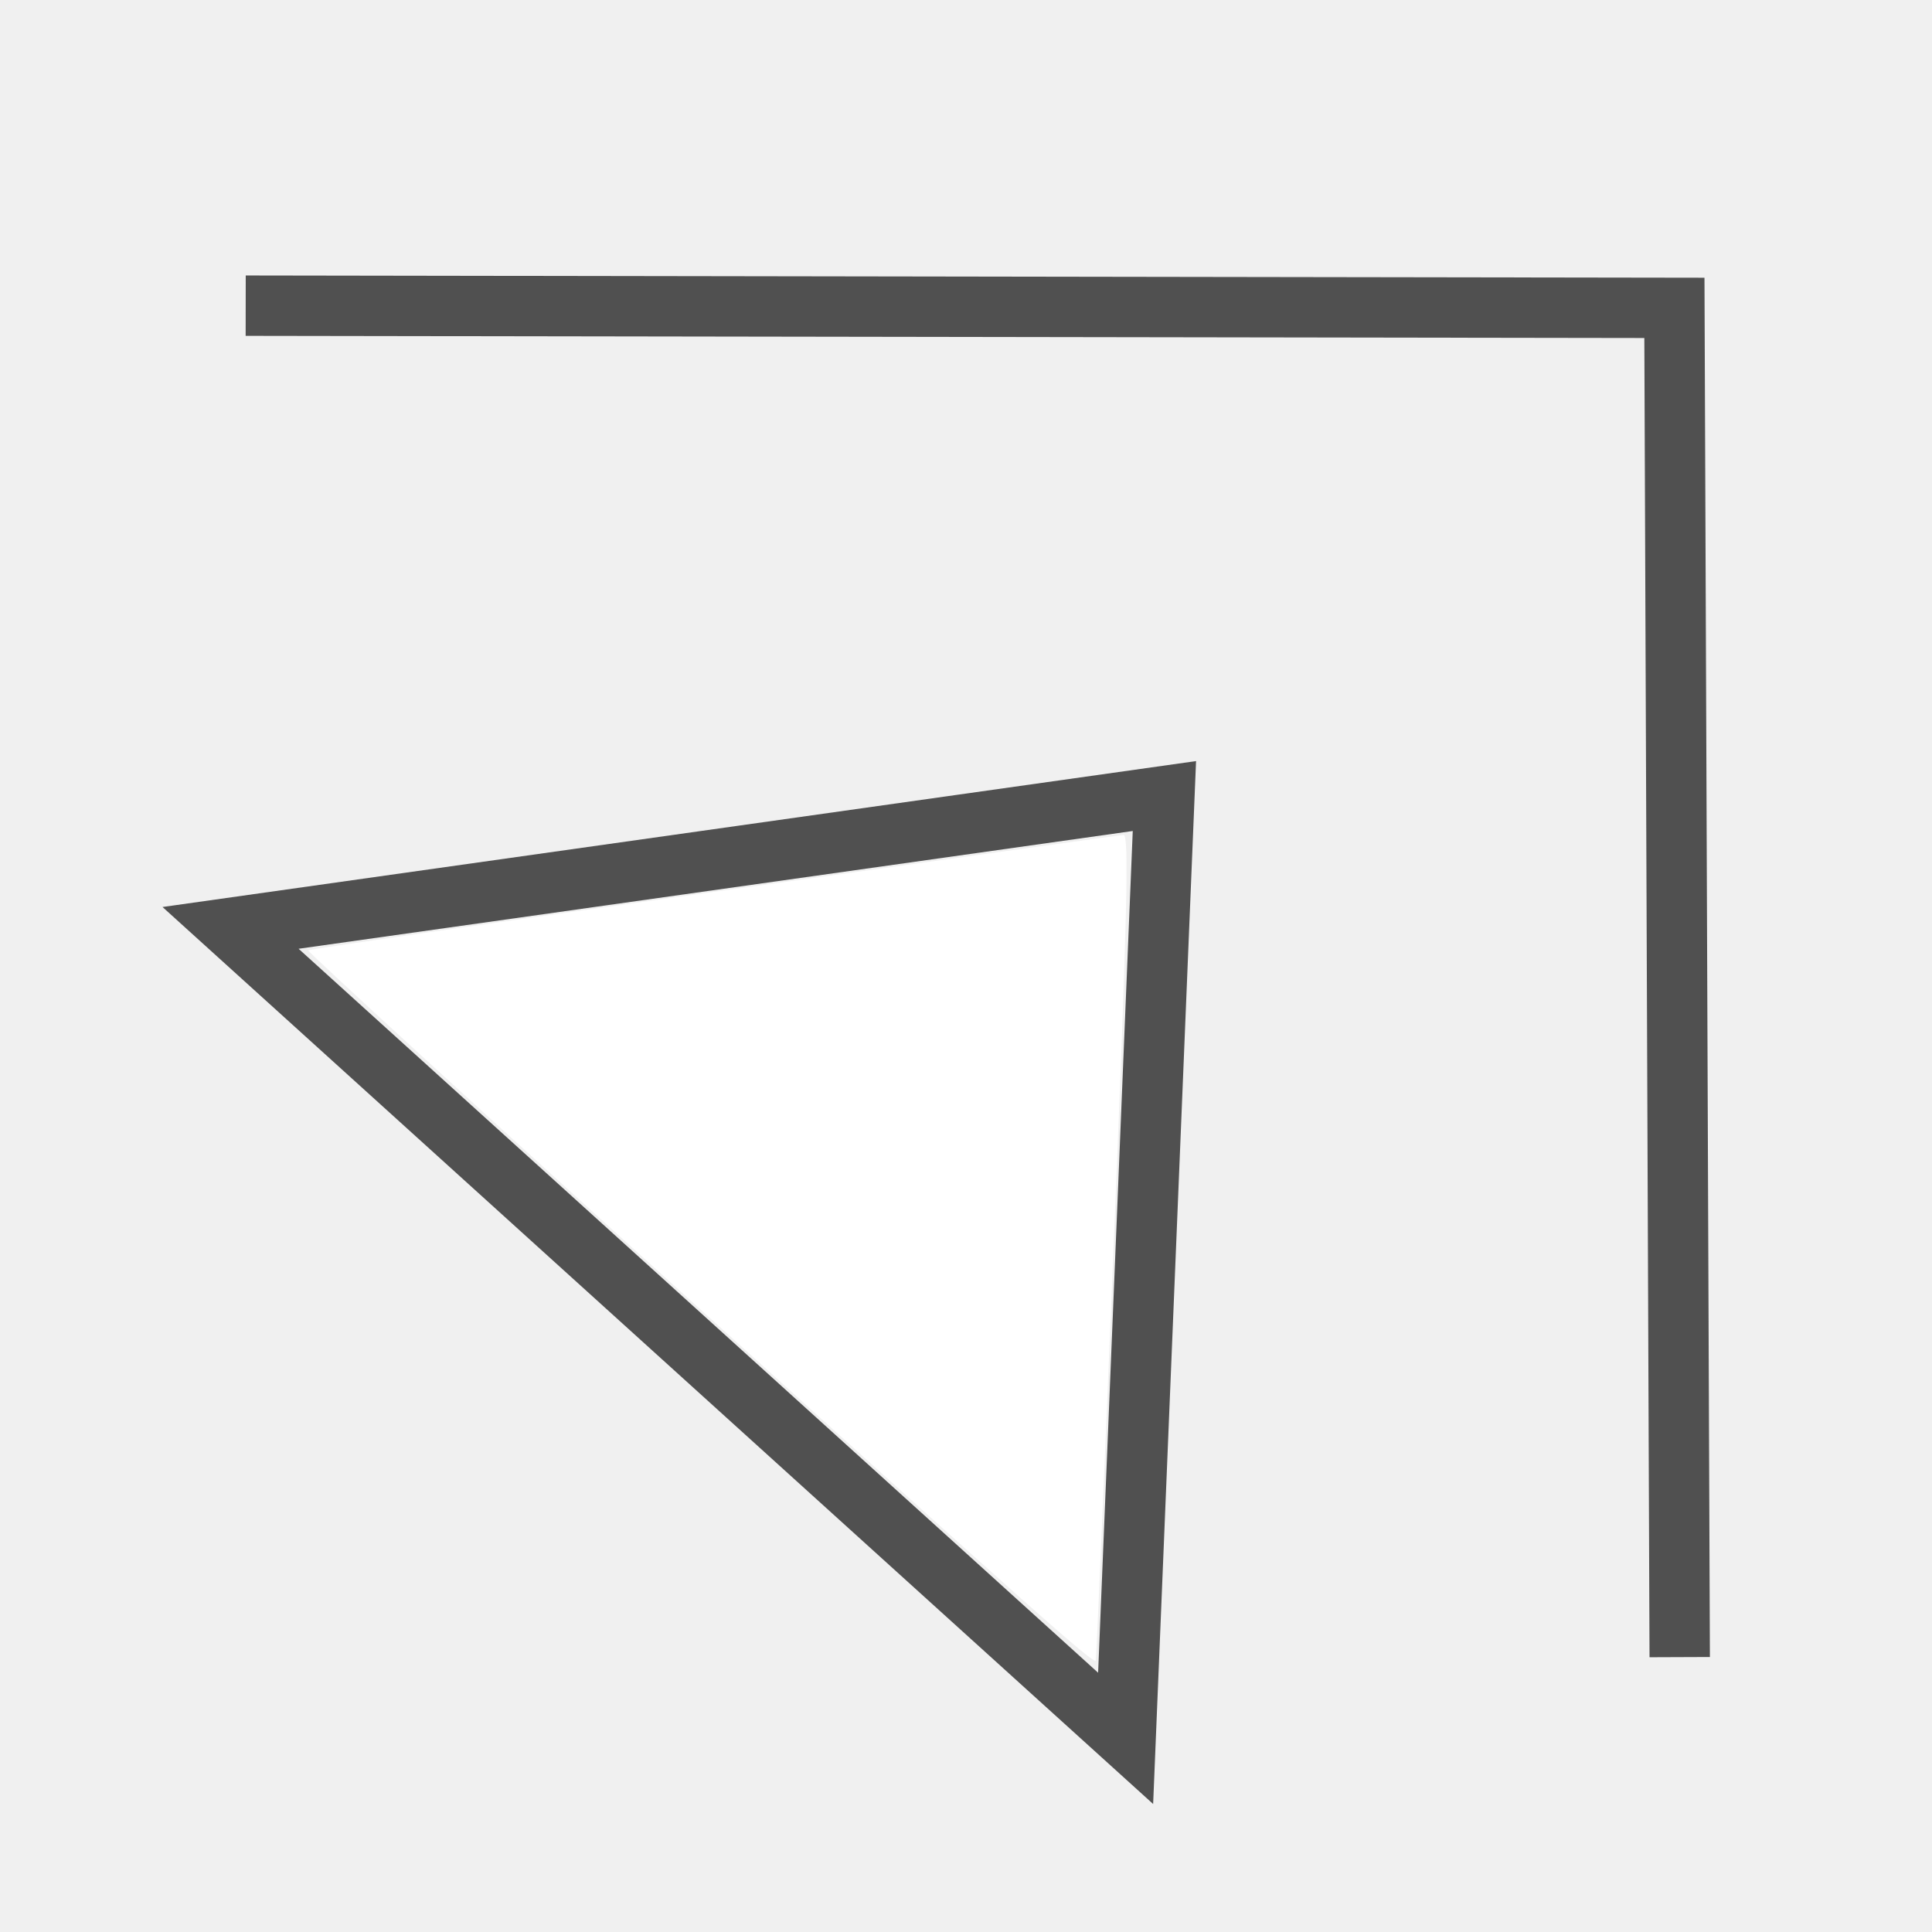
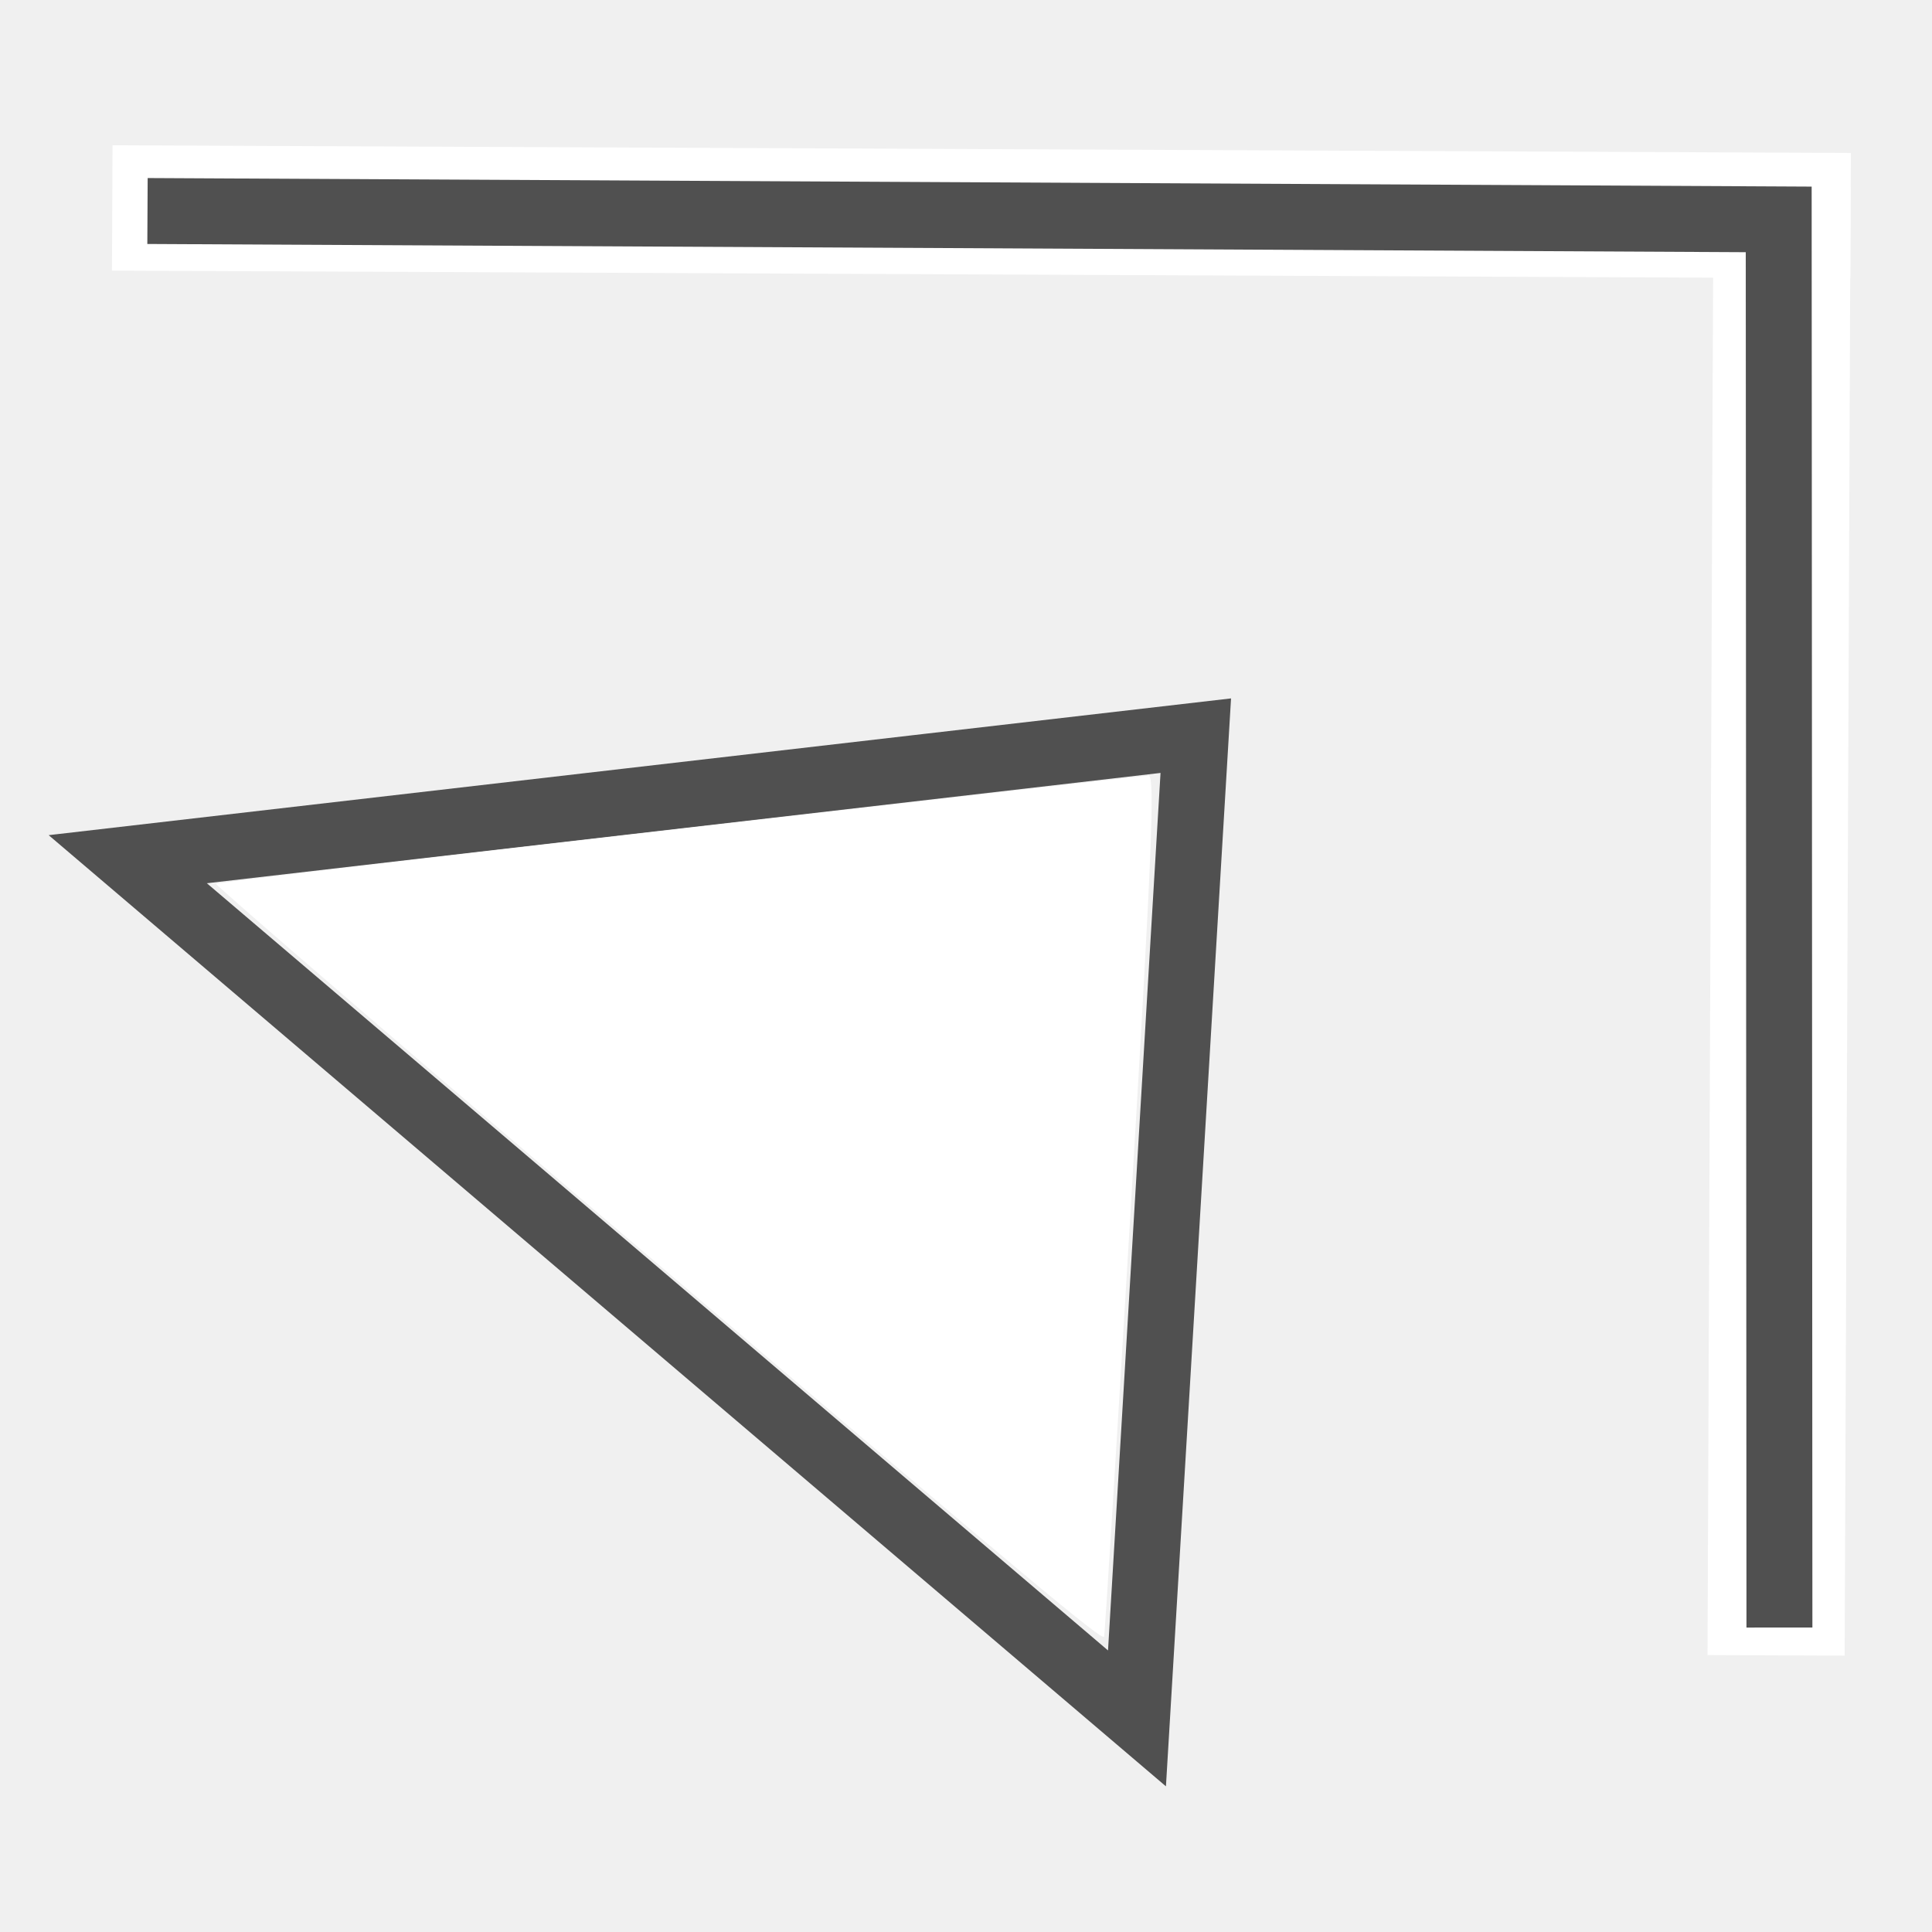
<svg xmlns="http://www.w3.org/2000/svg" width="32" height="32" viewBox="0 0 32 32" id="svg2" version="1.1">
  <defs id="defs4" />
  <g id="layer1" transform="translate(0,-1020.362)">
-     <g id="g9386" transform="rotate(-179.9845,15.50655,1037.584)">
-       <path id="path4756" d="m 12.366,1026.014 14.829,13.42 -15.467,2.188 z" style="fill:none;stroke:#4d4d4d;stroke-width:1px;stroke-linecap:butt;stroke-linejoin:miter;stroke-opacity:0.98" />
-       <path id="path4760" d="m 19.196,1040.033 c -3.673,0.516 -6.73,0.941 -6.792,0.944 -0.093,0 -0.062,-1.279 0.162,-6.785 0.152,-3.735 0.284,-6.835 0.295,-6.888 0.016,-0.082 1.09,0.872 6.552,5.815 3.595,3.249 6.516,5.927 6.497,5.944 -0.019,0.018 -3.041,0.454 -6.714,0.97 z" style="fill:#ffffff;fill-opacity:1;stroke:none;stroke-width:0.187;stroke-miterlimit:4;stroke-dasharray:none;stroke-opacity:1" />
-       <path id="path9240" d="m 3.189,1027.362 0.094,22.348 23.664,0.03" style="fill:none;stroke:#4d4d4d;stroke-width:1px;stroke-linecap:butt;stroke-linejoin:miter;stroke-opacity:0.98" />
-     </g>
+     <path style="fill:none;stroke:#4d4d4d;stroke-width:1.092px;stroke-linecap:butt;stroke-linejoin:miter;stroke-opacity:0.98" d="M 18.832,1048.824 2.116,1034.593 19.806,1032.547 Z" id="path4756" />
+     <path style="fill:#ffffff;fill-opacity:1;stroke:none;stroke-width:0.204;stroke-miterlimit:4;stroke-dasharray:none;stroke-opacity:1" d="m 11.257,1034.09 c 4.201,-0.483 7.697,-0.879 7.769,-0.881 0.106,0.01 0.051,1.335 -0.292,7.078 -0.232,3.895 -0.433,7.128 -0.446,7.183 -0.02,0.085 -1.231,-0.927 -7.387,-6.168 -4.053,-3.446 -7.345,-6.285 -7.323,-6.302 0.022,-0.019 3.478,-0.428 7.68,-0.91 z" id="path4760" />
+     <rect style="fill:#ffffff;fill-opacity:1;stroke:none;stroke-width:2.781;stroke-miterlimit:4;stroke-dasharray:none;stroke-opacity:1" id="rect9383" width="2.271" height="24.326" x="-34.792" y="-1047.654" ry="0" transform="matrix(-0.999992,-0.00399521,0.00404599,-0.9999918,0,0)" />
+     <rect ry="0" y="6.608" x="-1024.826" height="28.793" width="2.076" id="rect13074" style="fill:#ffffff;fill-opacity:1;stroke:none;stroke-width:2.893;stroke-miterlimit:4;stroke-dasharray:none;stroke-opacity:1" transform="matrix(0.00463834,-0.9999892,0.9999902,0.00441803,0,0)" />
+     <path style="fill:none;stroke:#4d4d4d;stroke-width:1.092px;stroke-linecap:butt;stroke-linejoin:miter;stroke-opacity:0.98" d="m 29.473,1047.319 -0.012,-23.323 -27.018,-0.139" id="path9240" />
  </g>
</svg>
